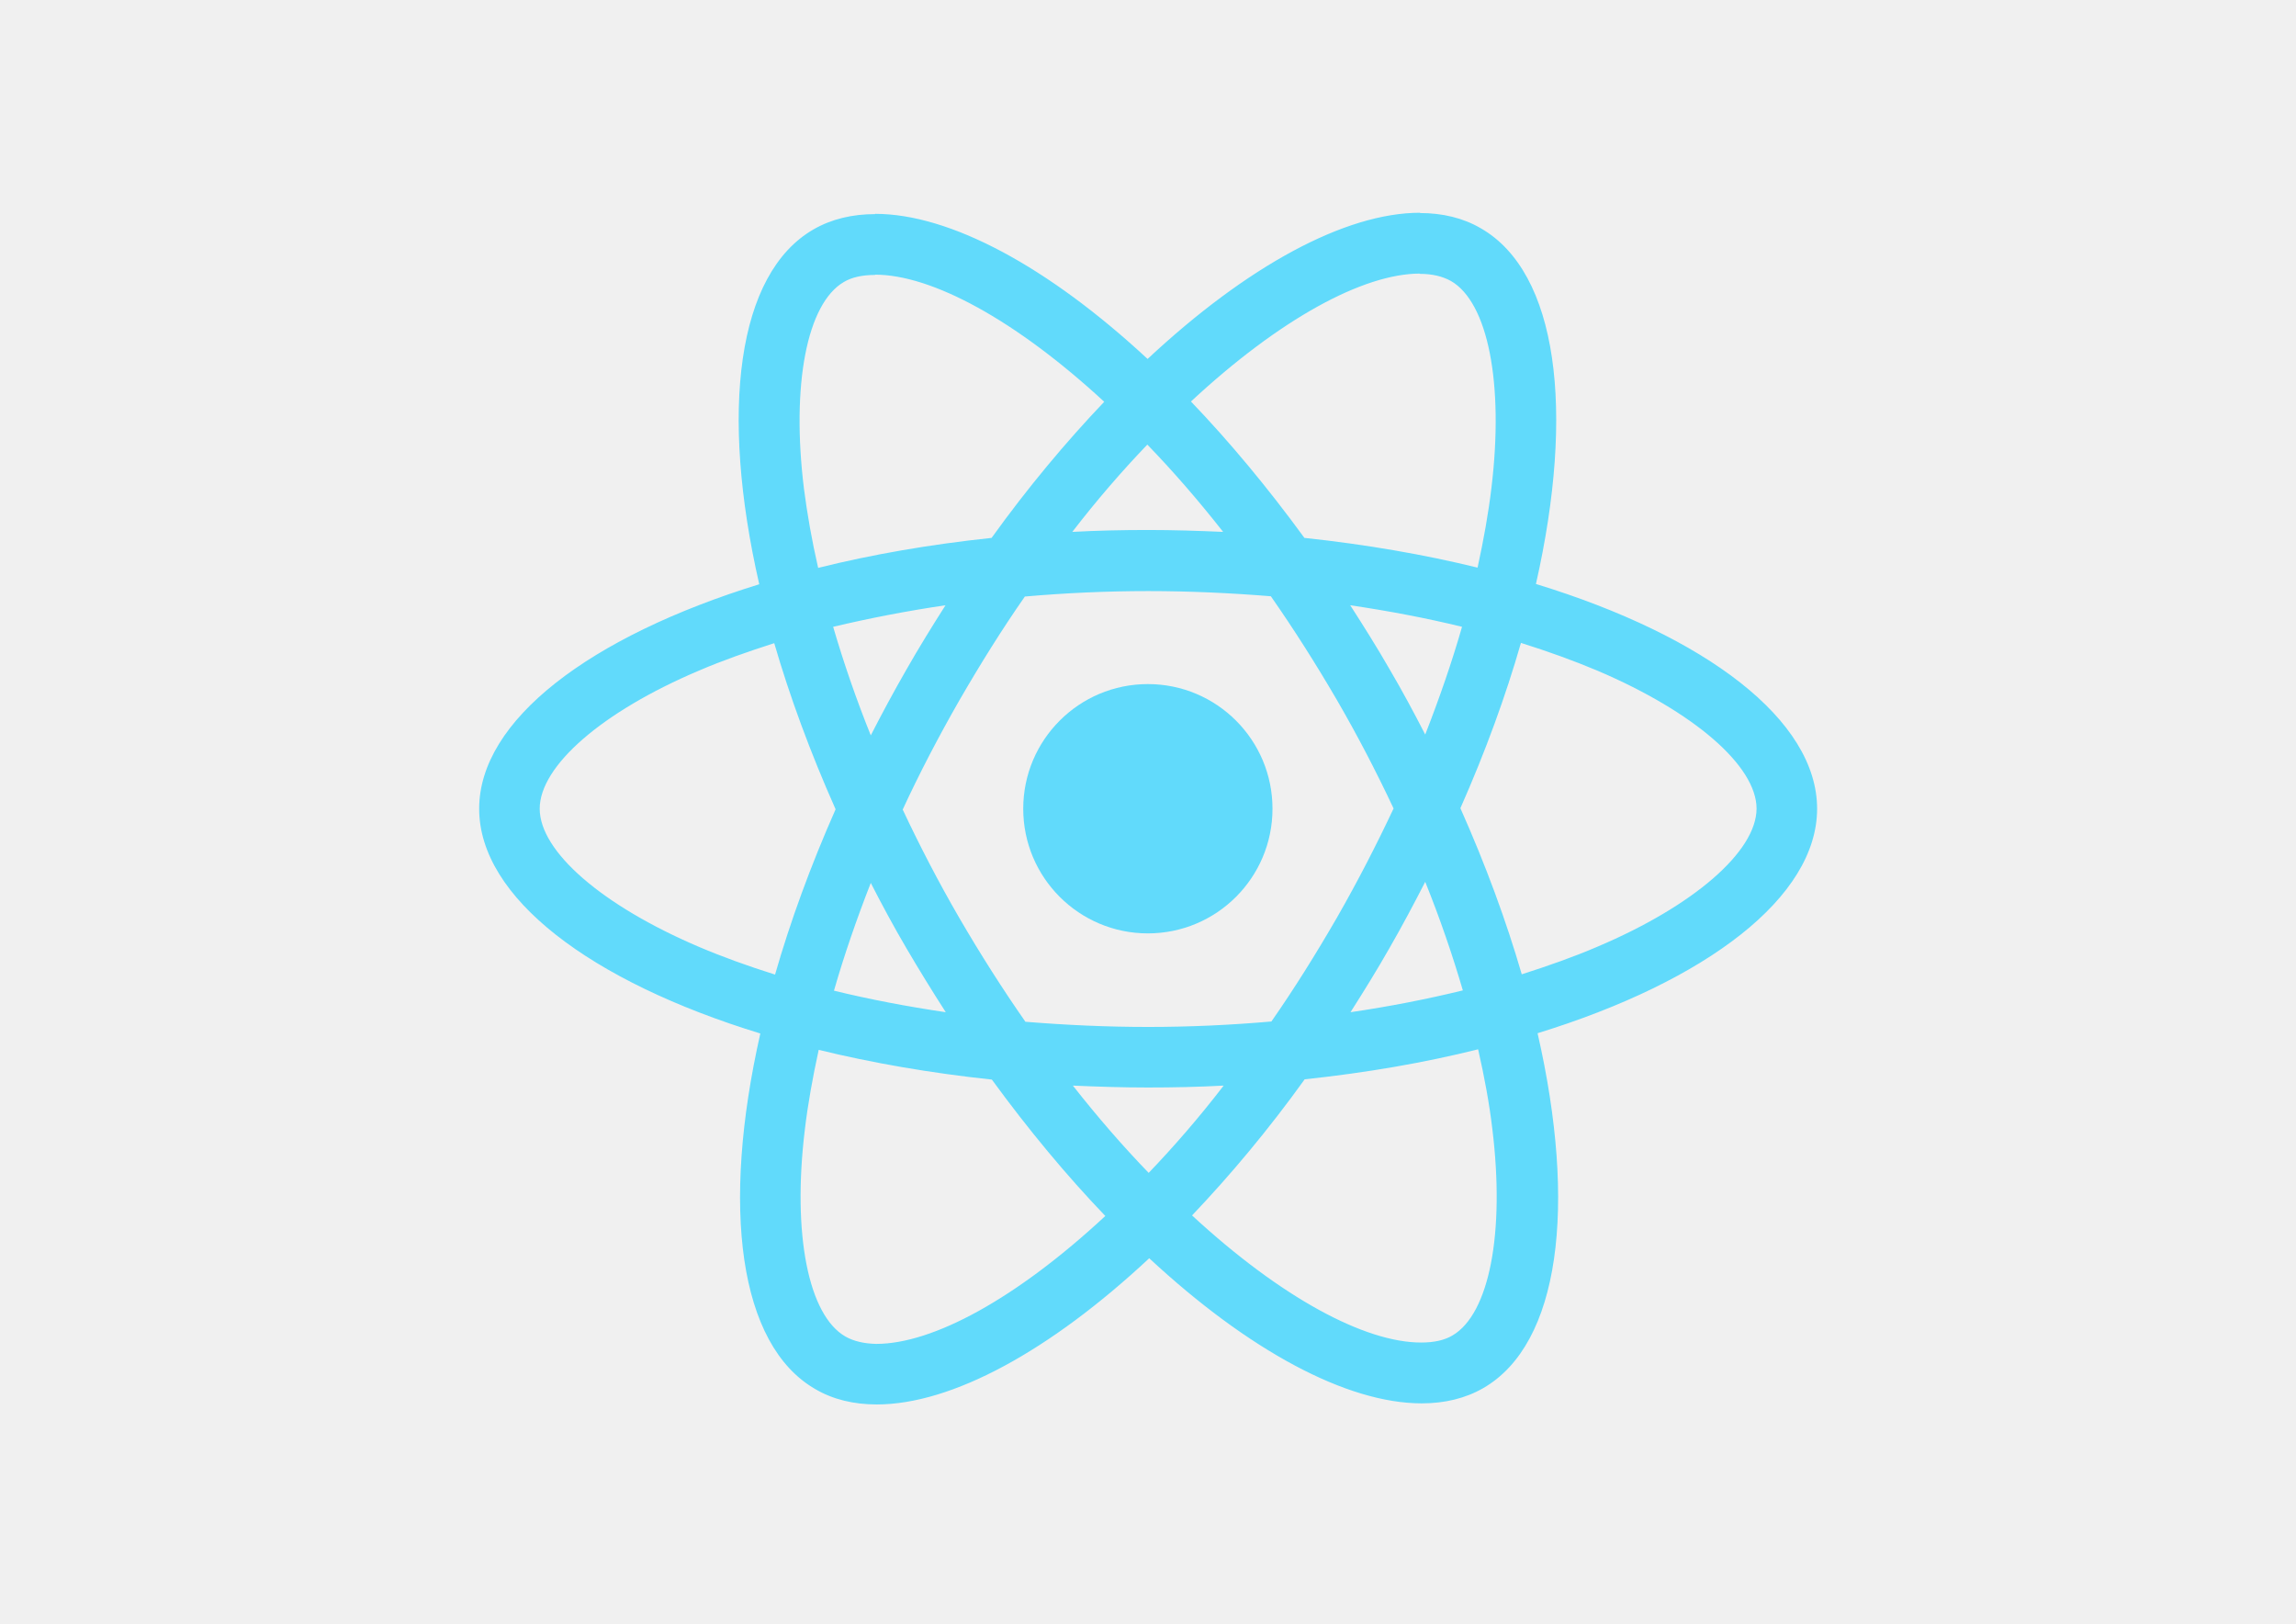
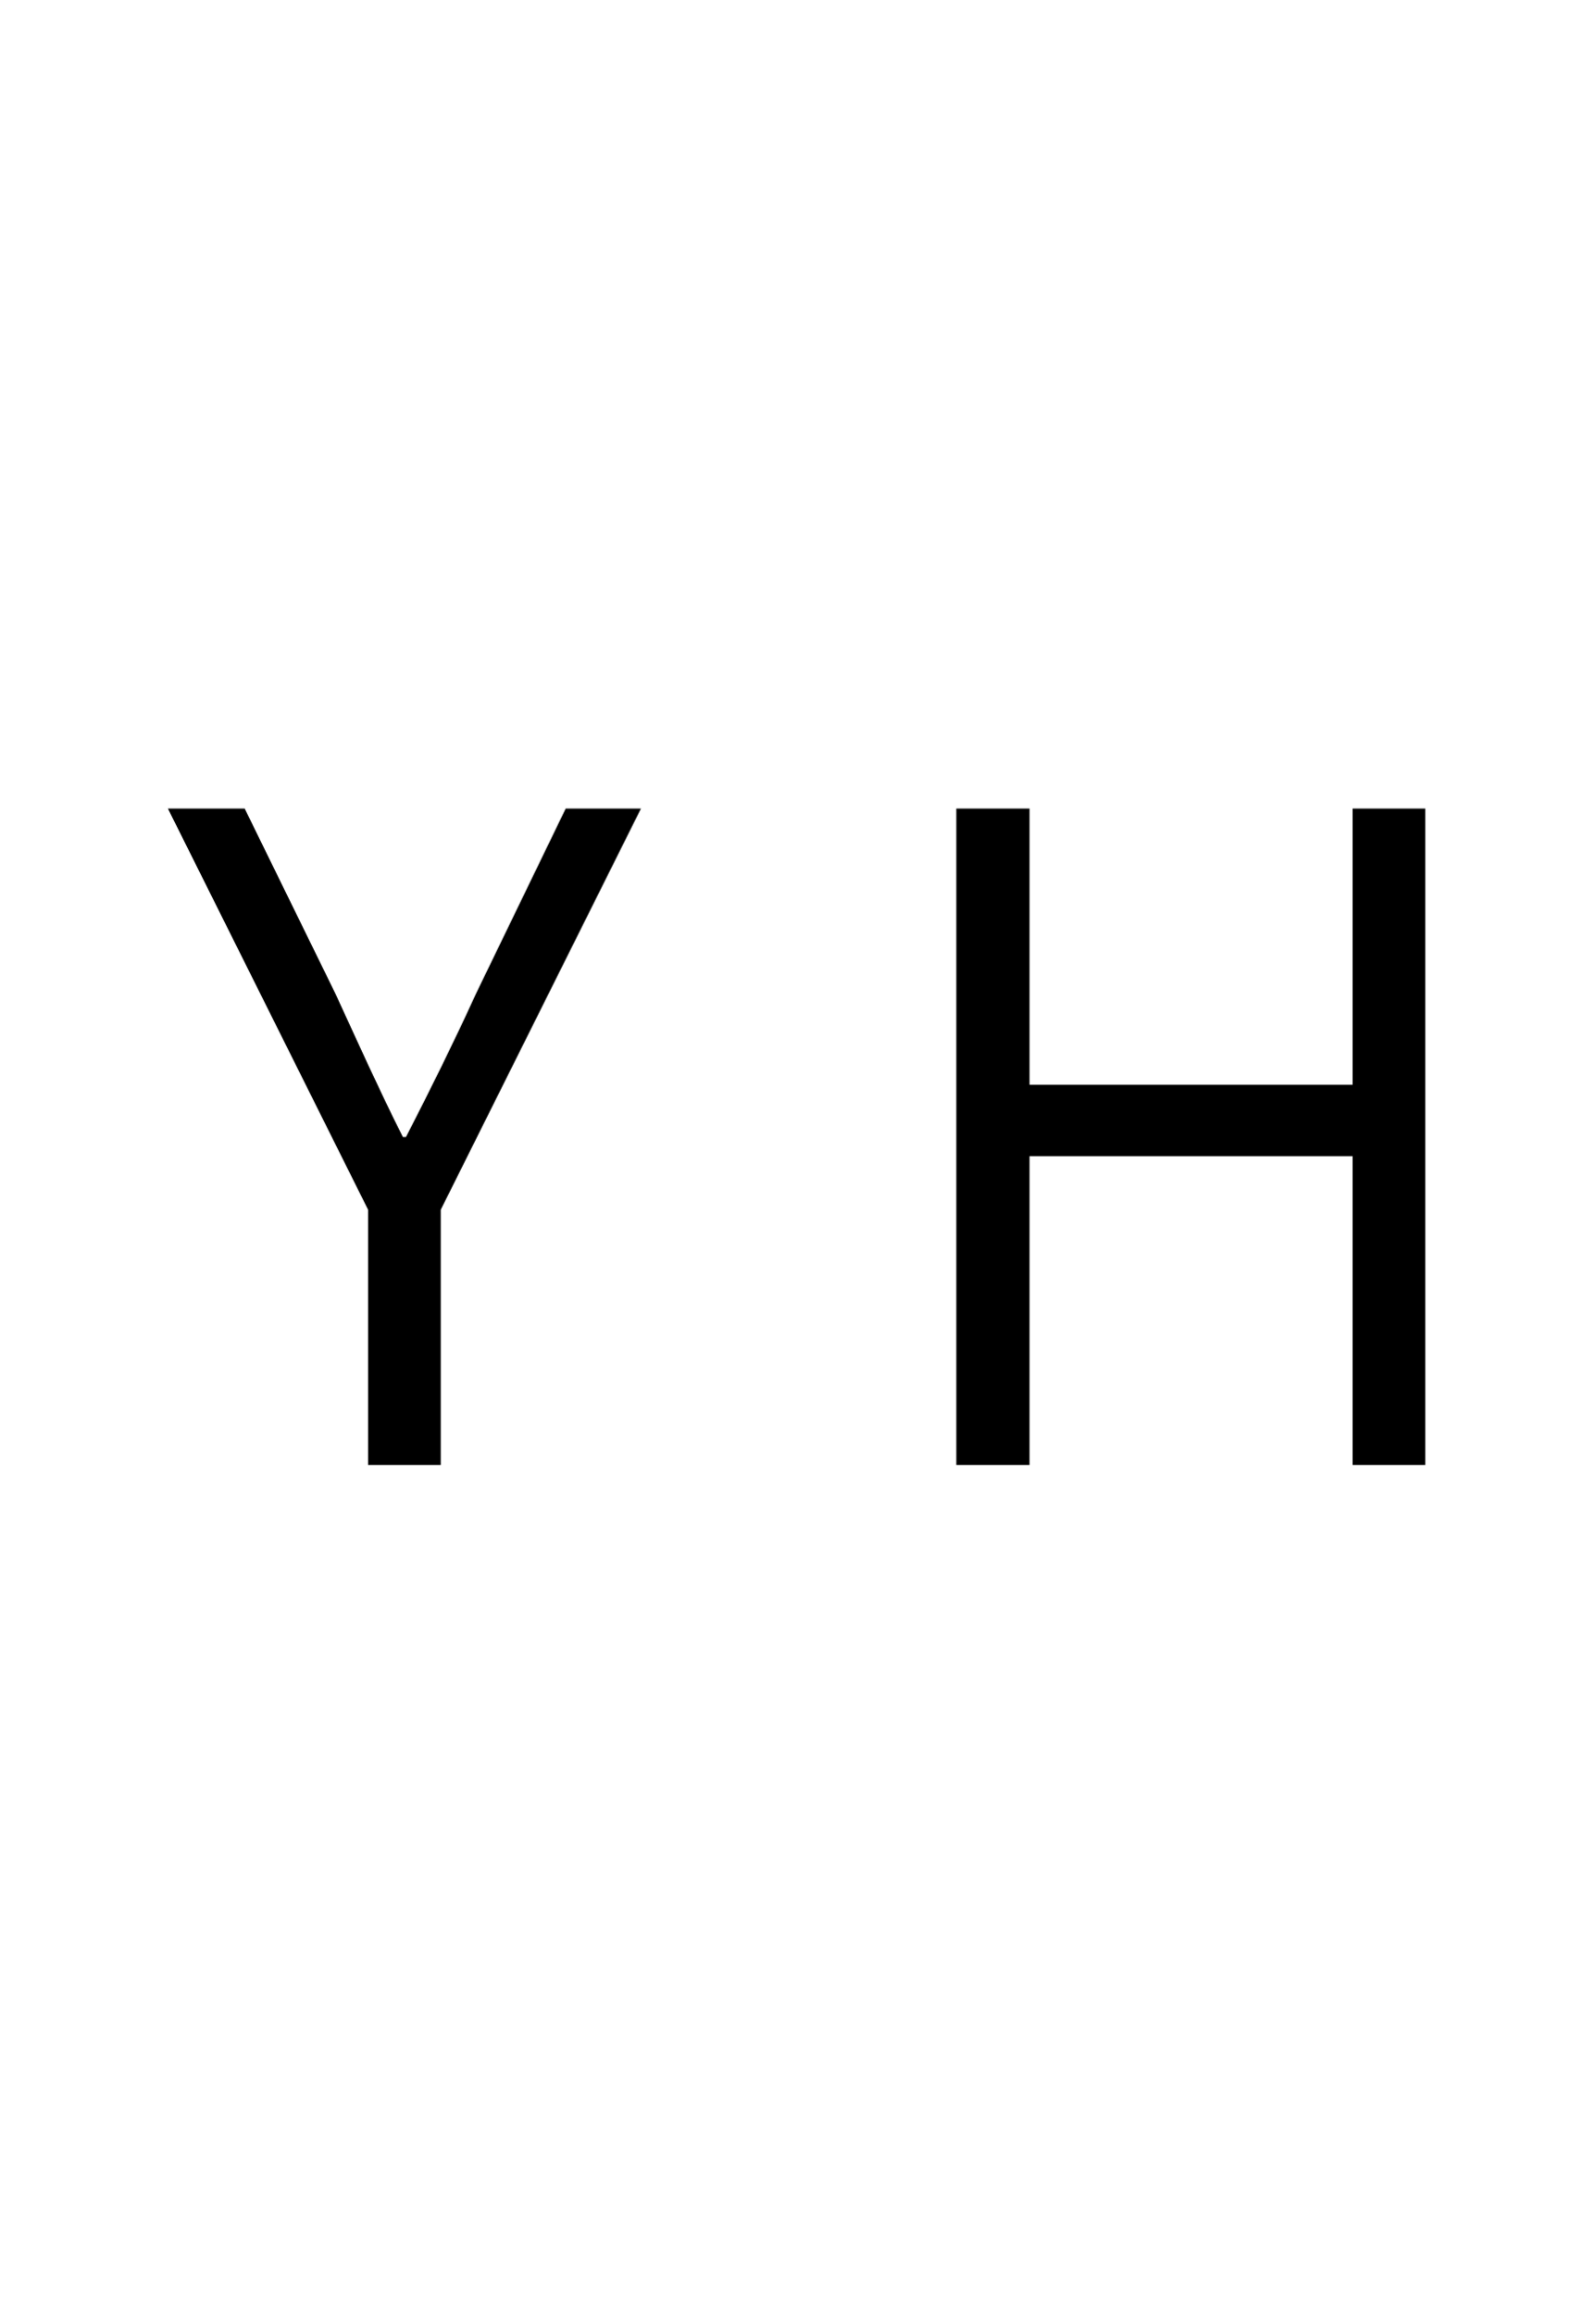
- <svg xmlns="http://www.w3.org/2000/svg" viewBox="0 0 841.9 595.3">
-   <g fill="#61DAFB">
-     <path d="M666.3 296.5c0-32.5-40.7-63.3-103.1-82.4 14.4-63.6 8-114.2-20.2-130.4-6.5-3.8-14.1-5.6-22.4-5.6v22.3c4.6 0 8.3.9 11.4 2.6 13.6 7.8 19.5 37.5 14.9 75.7-1.1 9.4-2.9 19.3-5.1 29.4-19.6-4.8-41-8.5-63.5-10.9-13.5-18.5-27.5-35.3-41.6-50 32.6-30.3 63.2-46.9 84-46.9V78c-27.5 0-63.5 19.6-99.9 53.6-36.4-33.8-72.4-53.2-99.9-53.2v22.3c20.7 0 51.4 16.5 84 46.6-14 14.7-28 31.4-41.3 49.9-22.6 2.4-44 6.1-63.6 11-2.3-10-4-19.7-5.2-29-4.7-38.2 1.1-67.9 14.6-75.8 3-1.8 6.9-2.6 11.5-2.6V78.5c-8.4 0-16 1.8-22.6 5.6-28.1 16.2-34.4 66.7-19.9 130.1-62.2 19.2-102.7 49.9-102.7 82.3 0 32.5 40.7 63.3 103.1 82.4-14.4 63.6-8 114.2 20.2 130.4 6.5 3.8 14.1 5.6 22.5 5.6 27.5 0 63.5-19.6 99.9-53.6 36.4 33.8 72.4 53.2 99.9 53.2 8.4 0 16-1.8 22.6-5.6 28.1-16.2 34.4-66.7 19.9-130.1 62-19.1 102.5-49.9 102.5-82.3zm-130.2-66.7c-3.7 12.9-8.3 26.2-13.5 39.5-4.1-8-8.4-16-13.1-24-4.6-8-9.5-15.8-14.4-23.4 14.2 2.1 27.9 4.7 41 7.9zm-45.8 106.5c-7.8 13.5-15.8 26.3-24.1 38.2-14.9 1.3-30 2-45.2 2-15.1 0-30.2-.7-45-1.9-8.3-11.9-16.4-24.6-24.2-38-7.6-13.1-14.5-26.4-20.8-39.8 6.2-13.4 13.2-26.8 20.7-39.9 7.8-13.5 15.8-26.3 24.1-38.2 14.9-1.3 30-2 45.2-2 15.1 0 30.2.7 45 1.9 8.3 11.9 16.4 24.6 24.2 38 7.6 13.1 14.5 26.4 20.8 39.8-6.3 13.4-13.2 26.8-20.7 39.9zm32.3-13c5.4 13.4 10 26.8 13.8 39.8-13.1 3.2-26.9 5.9-41.2 8 4.9-7.7 9.8-15.6 14.4-23.7 4.6-8 8.9-16.1 13-24.1zM421.2 430c-9.3-9.6-18.6-20.3-27.8-32 9 .4 18.2.7 27.5.7 9.4 0 18.7-.2 27.8-.7-9 11.7-18.3 22.4-27.5 32zm-74.4-58.9c-14.2-2.1-27.9-4.7-41-7.9 3.7-12.9 8.3-26.2 13.5-39.5 4.1 8 8.4 16 13.1 24 4.7 8 9.5 15.8 14.4 23.4zM420.7 163c9.3 9.6 18.6 20.3 27.8 32-9-.4-18.2-.7-27.5-.7-9.4 0-18.7.2-27.8.7 9-11.7 18.3-22.4 27.5-32zm-74 58.9c-4.9 7.7-9.8 15.6-14.4 23.7-4.6 8-8.9 16-13 24-5.4-13.4-10-26.8-13.8-39.8 13.1-3.1 26.9-5.8 41.2-7.9zm-90.5 125.2c-35.4-15.1-58.3-34.9-58.3-50.6 0-15.7 22.9-35.6 58.3-50.6 8.6-3.7 18-7 27.7-10.1 5.7 19.6 13.2 40 22.5 60.9-9.2 20.8-16.6 41.1-22.2 60.6-9.9-3.1-19.3-6.5-28-10.2zM310 490c-13.6-7.8-19.5-37.5-14.9-75.7 1.1-9.4 2.9-19.3 5.1-29.4 19.6 4.8 41 8.5 63.5 10.9 13.5 18.5 27.5 35.3 41.6 50-32.6 30.3-63.2 46.9-84 46.9-4.5-.1-8.3-1-11.3-2.7zm237.2-76.2c4.7 38.2-1.1 67.9-14.6 75.8-3 1.8-6.9 2.6-11.5 2.6-20.7 0-51.4-16.5-84-46.6 14-14.7 28-31.4 41.3-49.9 22.6-2.4 44-6.1 63.6-11 2.3 10.1 4.1 19.8 5.2 29.1zm38.5-66.7c-8.6 3.7-18 7-27.7 10.1-5.7-19.6-13.2-40-22.5-60.9 9.2-20.8 16.6-41.1 22.2-60.6 9.9 3.1 19.3 6.5 28.1 10.2 35.4 15.1 58.3 34.9 58.3 50.6-.1 15.7-23 35.6-58.4 50.6zM320.8 78.4z" />
-     <circle cx="420.9" cy="296.5" r="45.7" />
-     <path d="M520.5 78.1z" />
+ <svg xmlns="http://www.w3.org/2000/svg" width="400" height="580">
+   <g>
+     <rect fill="#fff" id="canvas_background" height="582" width="402" y="-1" x="-1" />
+     <g display="none" overflow="visible" y="0" x="0" height="100%" width="100%" id="canvasGrid">
+       <rect fill="url(#gridpattern)" stroke-width="0" y="0" x="0" height="100%" width="100%" />
+     </g>
+   </g>
+   <g>
+     <text stroke="#000" transform="matrix(8.216342,0,0,9.325823,-847.5836,-1735.509) " xml:space="preserve" text-anchor="start" font-family="Helvetica, Arial, sans-serif" font-size="24" id="svg_1" y="225.467" x="103.5" stroke-width="0" fill="#000000">ＹＨ</text>
  </g>
</svg>
